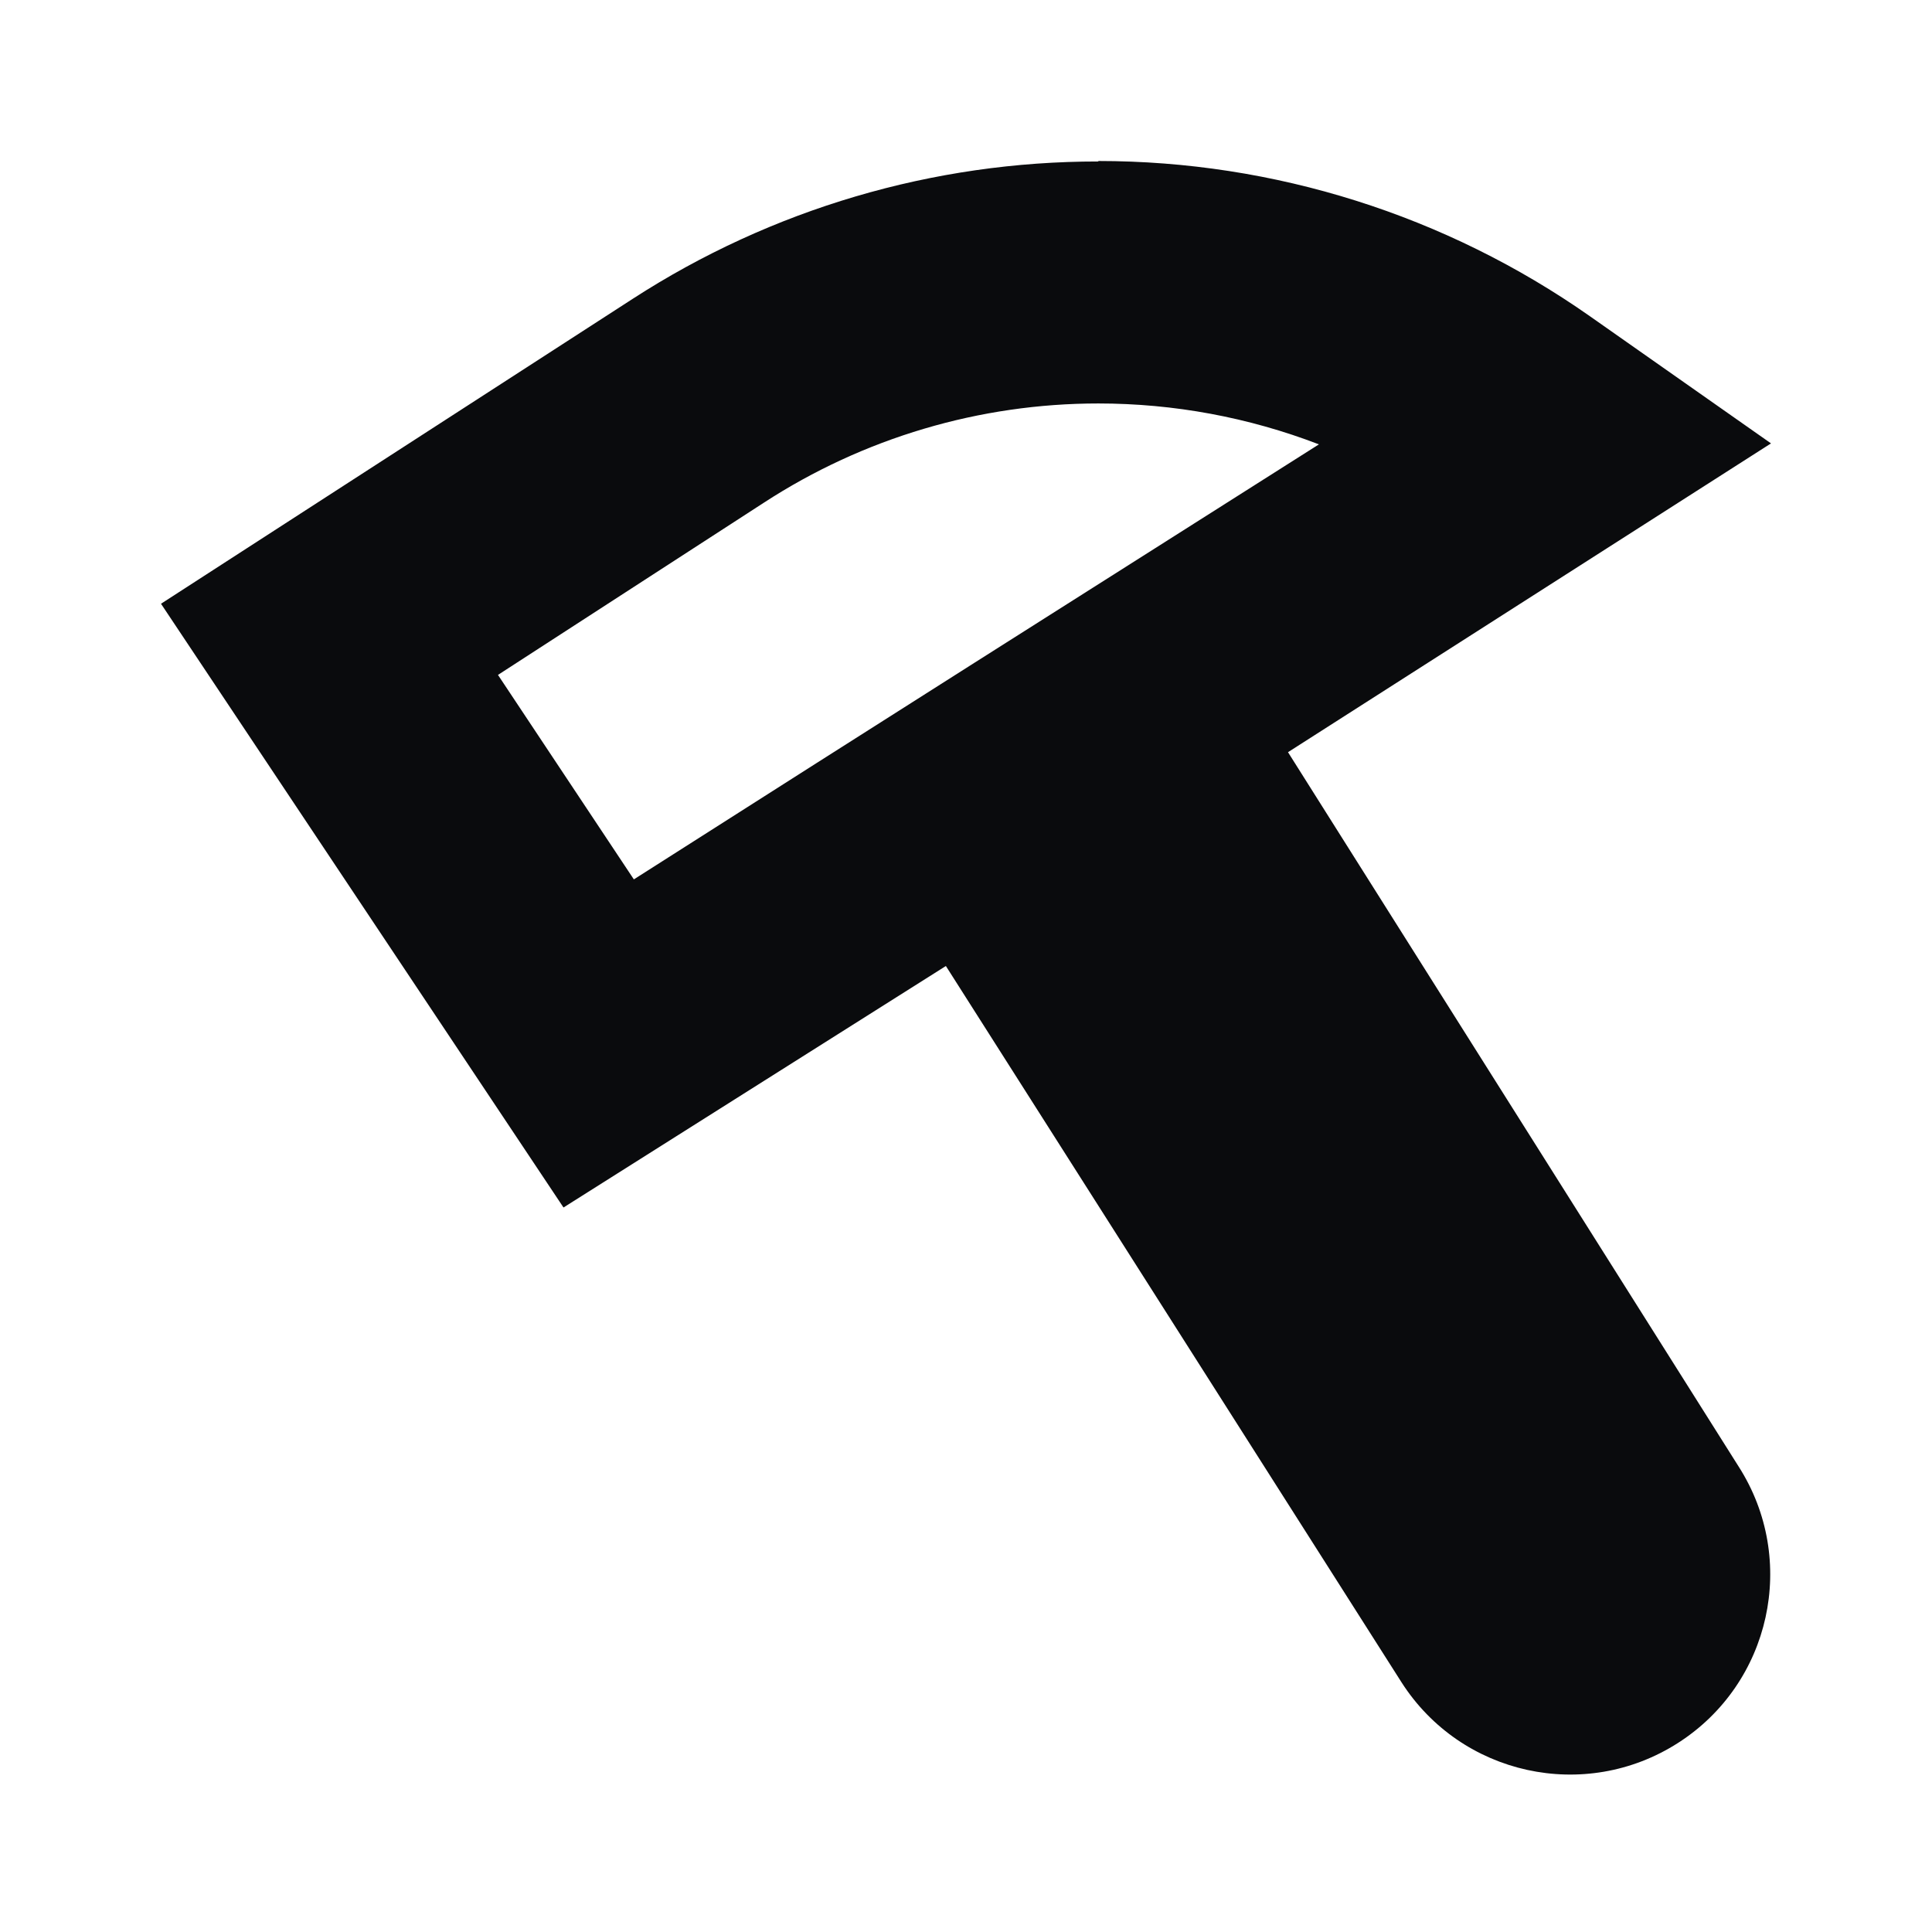
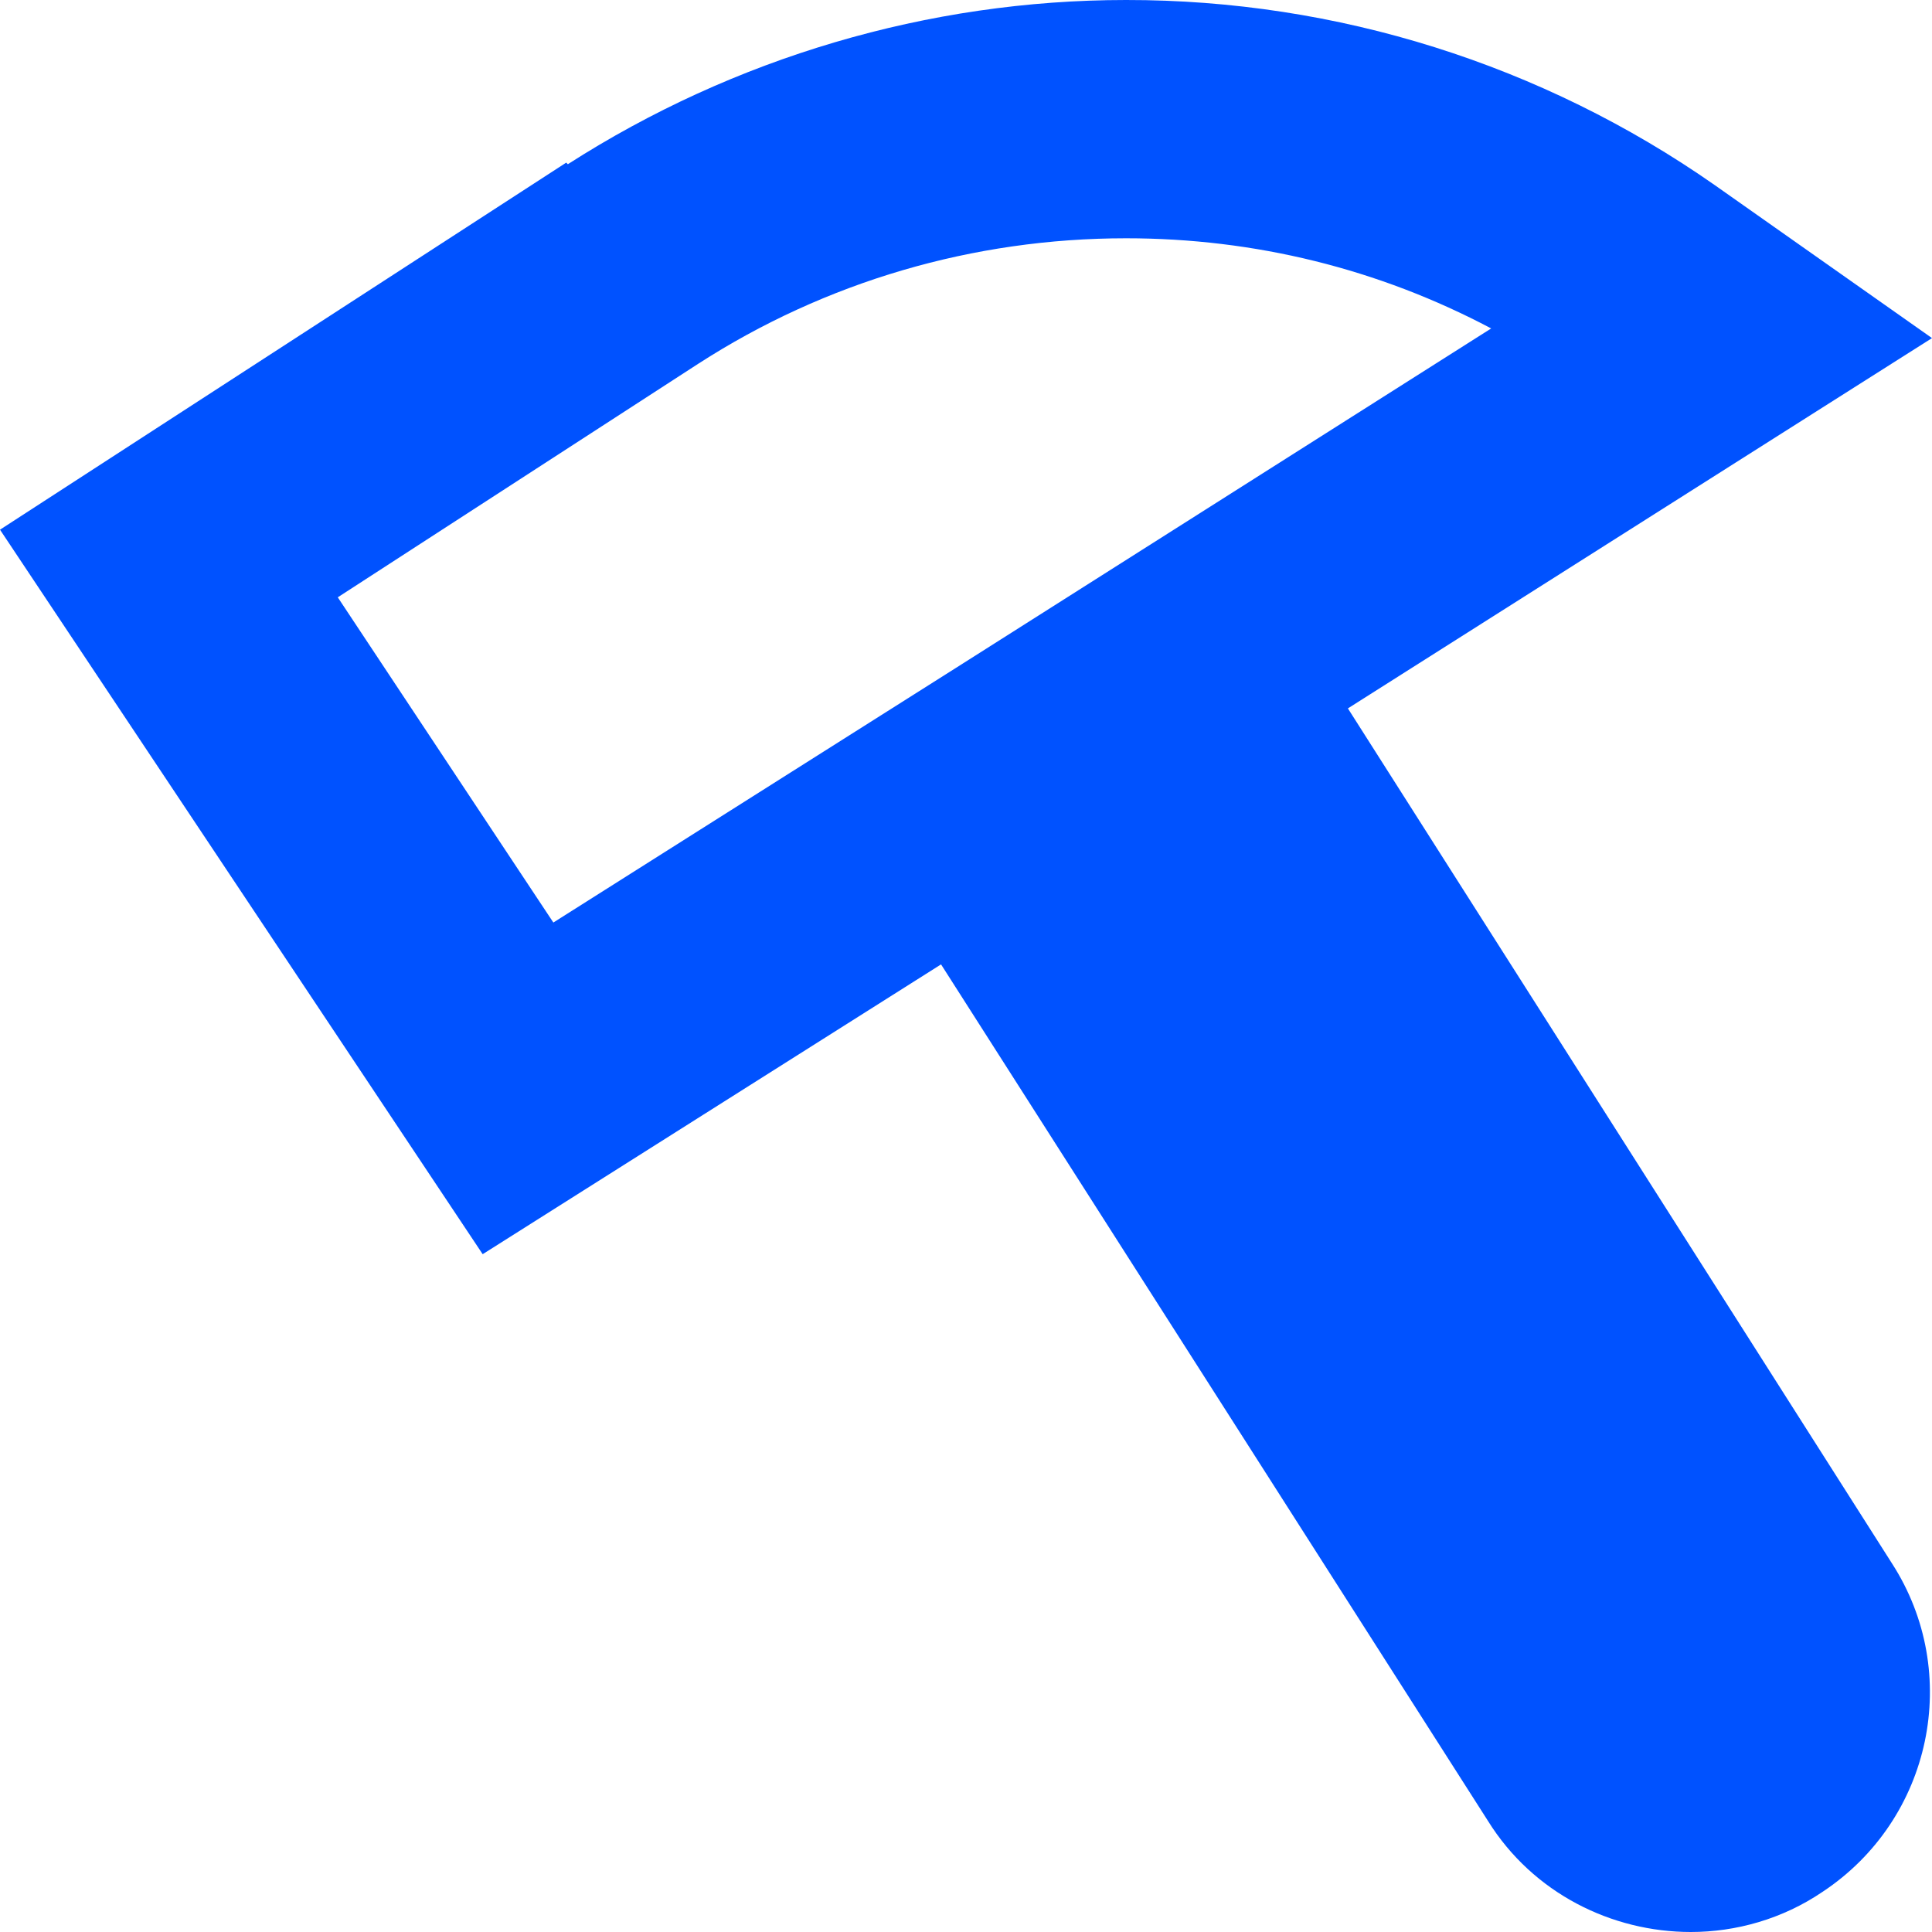
<svg xmlns="http://www.w3.org/2000/svg" fill="none" viewBox="0 0 12 12">
-   <path fill="#0A0B0D" fill-rule="evenodd" d="M6.822 2.506c.469 0 .933.086 1.37.254l-1.017.645-1.12.71-.984.625-1.134.722-.844-1.27 1.652-1.07a3.808 3.808 0 0 1 2.077-.616Zm0-1.503a5.316 5.316 0 0 0-2.892.853L1 3.75 3.5 7.5 5.875 6l2.83 4.449a1.243 1.243 0 0 0 2.094-1.34L8 4.672l3-1.918-1.125-.79A5.317 5.317 0 0 0 6.822 1v.003Z" clip-rule="evenodd" />
+   <path fill="#0052FF" fill-rule="evenodd" d="M3.517 1.01 0 3.29l2.998 4.5 2.847-1.8 3.397 5.32c.28.45.77.69 1.26.69.279 0 .569-.08.819-.25.679-.45.869-1.36.43-2.04L8.372 4.4 12 2.1l-1.349-.95A6.369 6.369 0 0 0 6.994 0C5.765 0 4.556.36 3.527 1.02l-.01-.01Zm2.418 3.14L3.437 5.73 2.098 3.71l2.238-1.45c.79-.51 1.709-.78 2.658-.78.8 0 1.569.19 2.268.56L5.935 4.15Z" clip-rule="evenodd" />
</svg>
